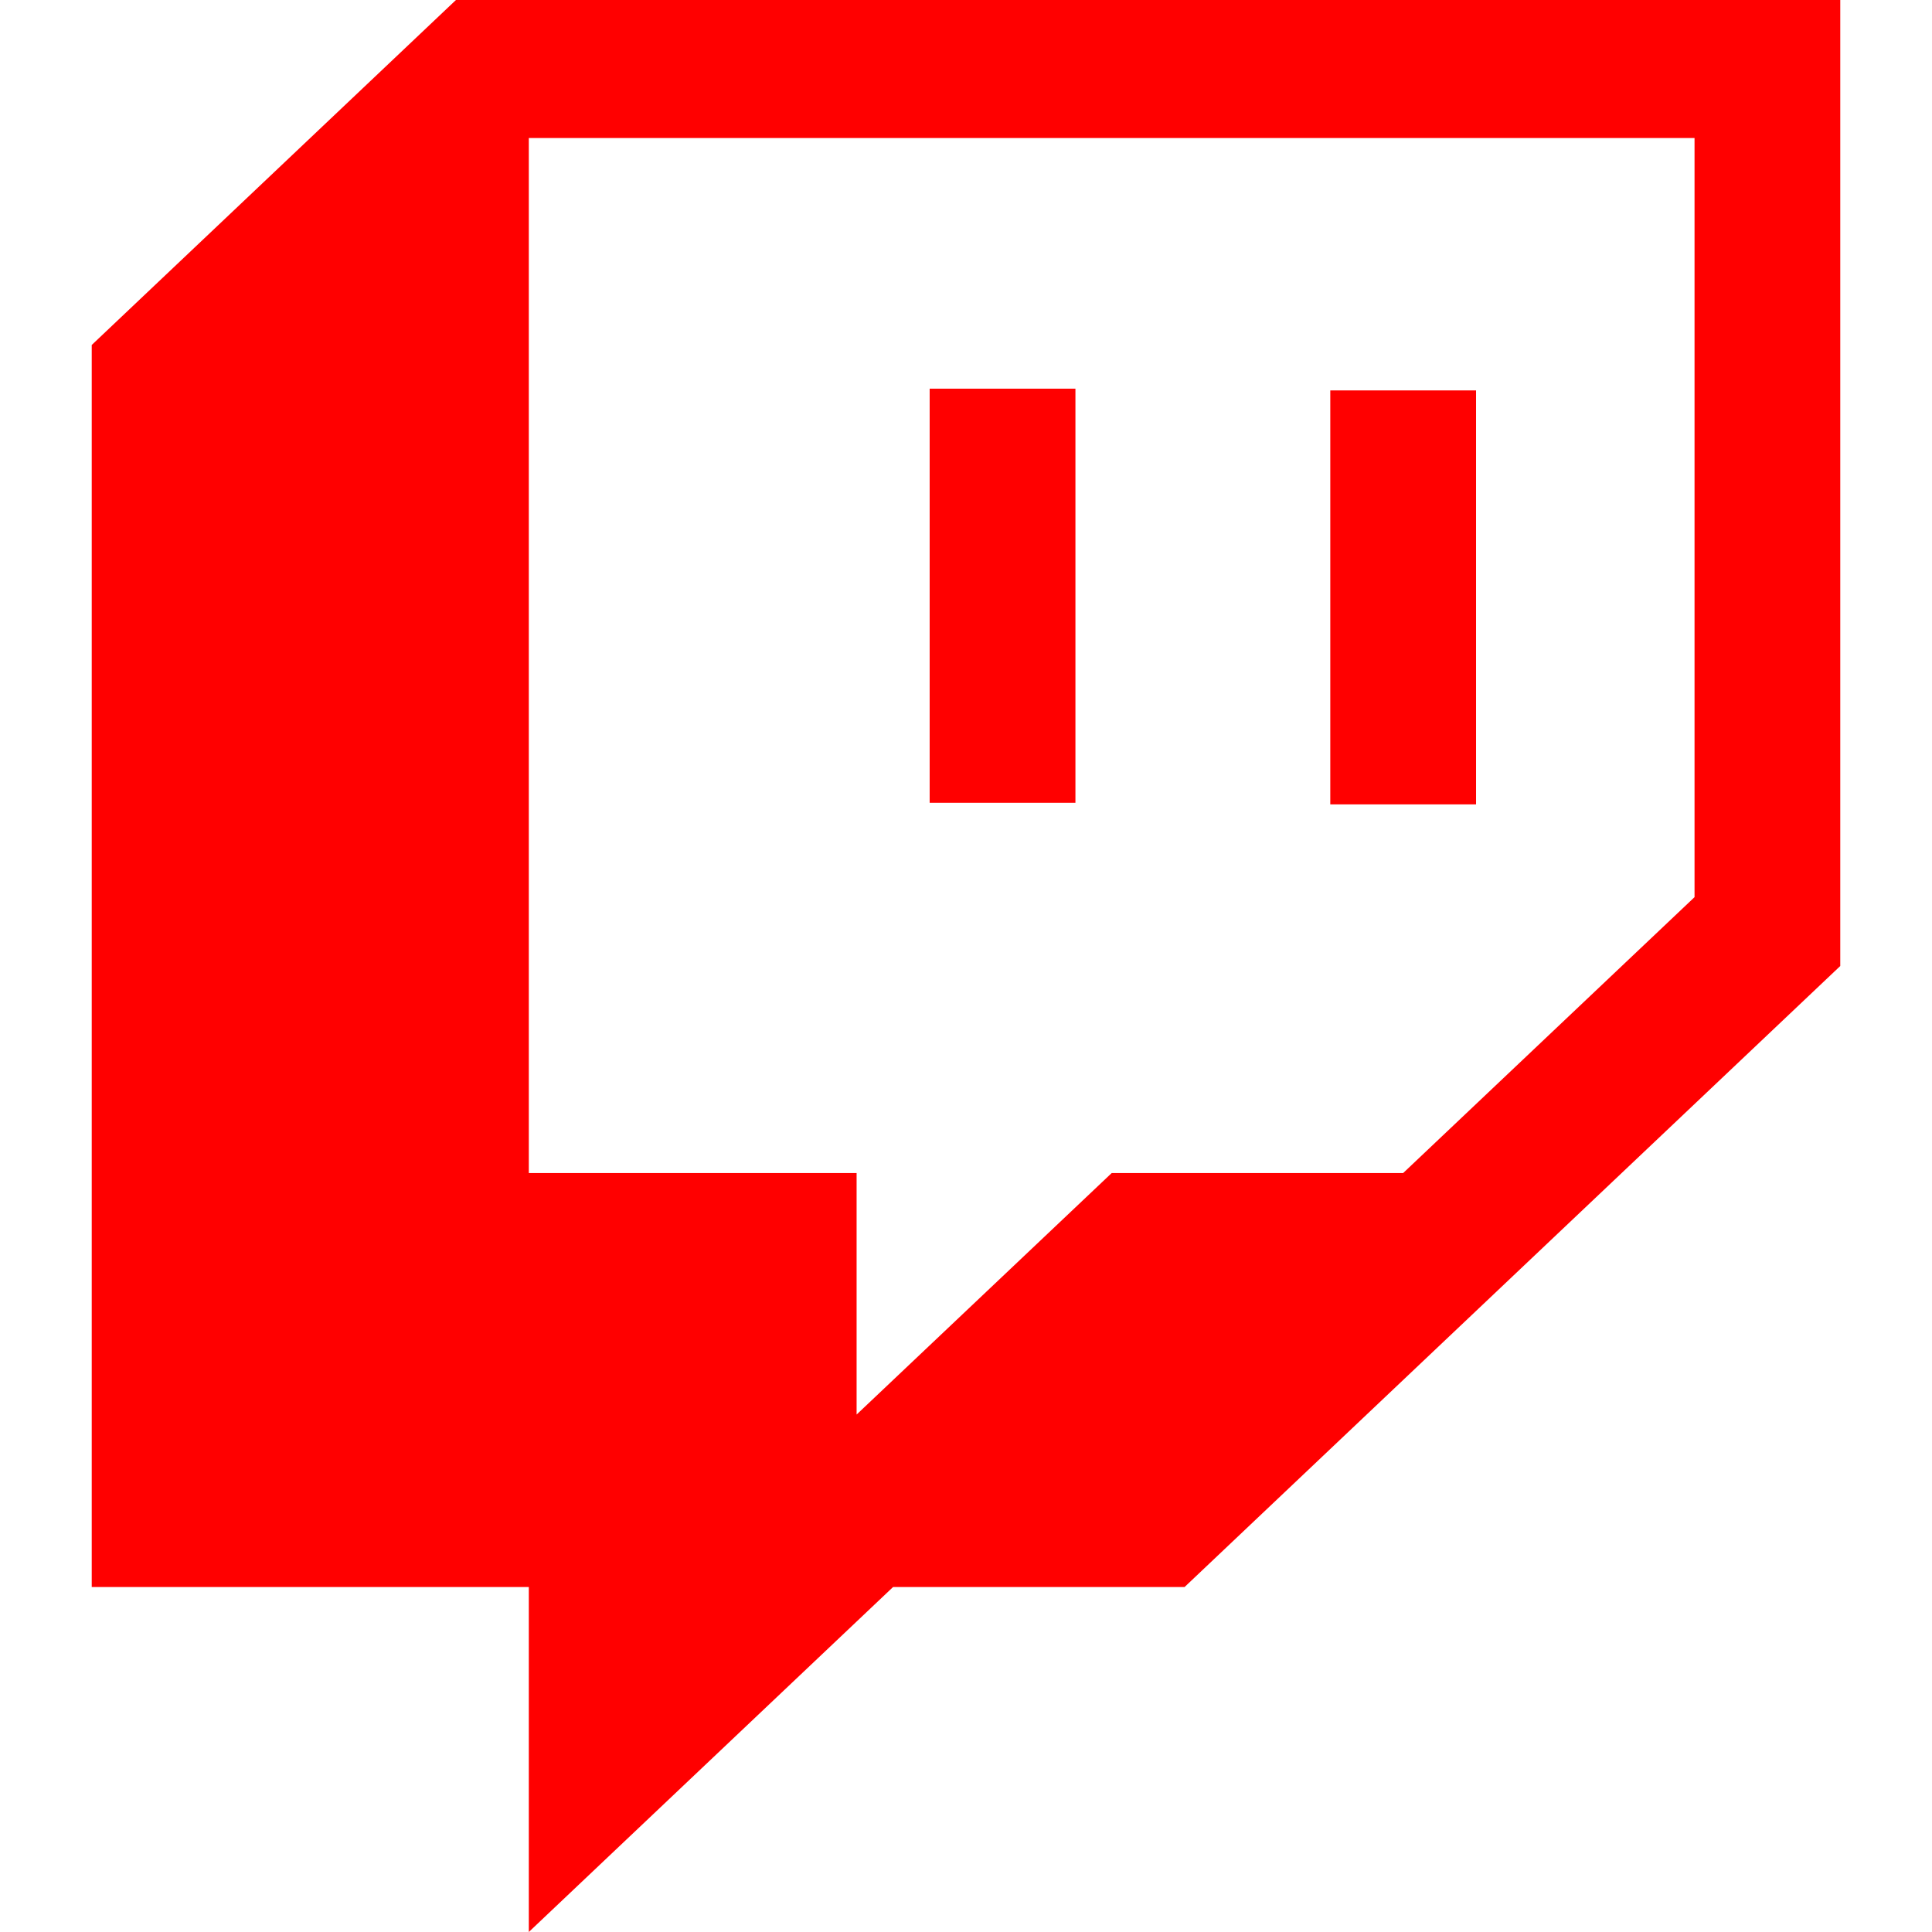
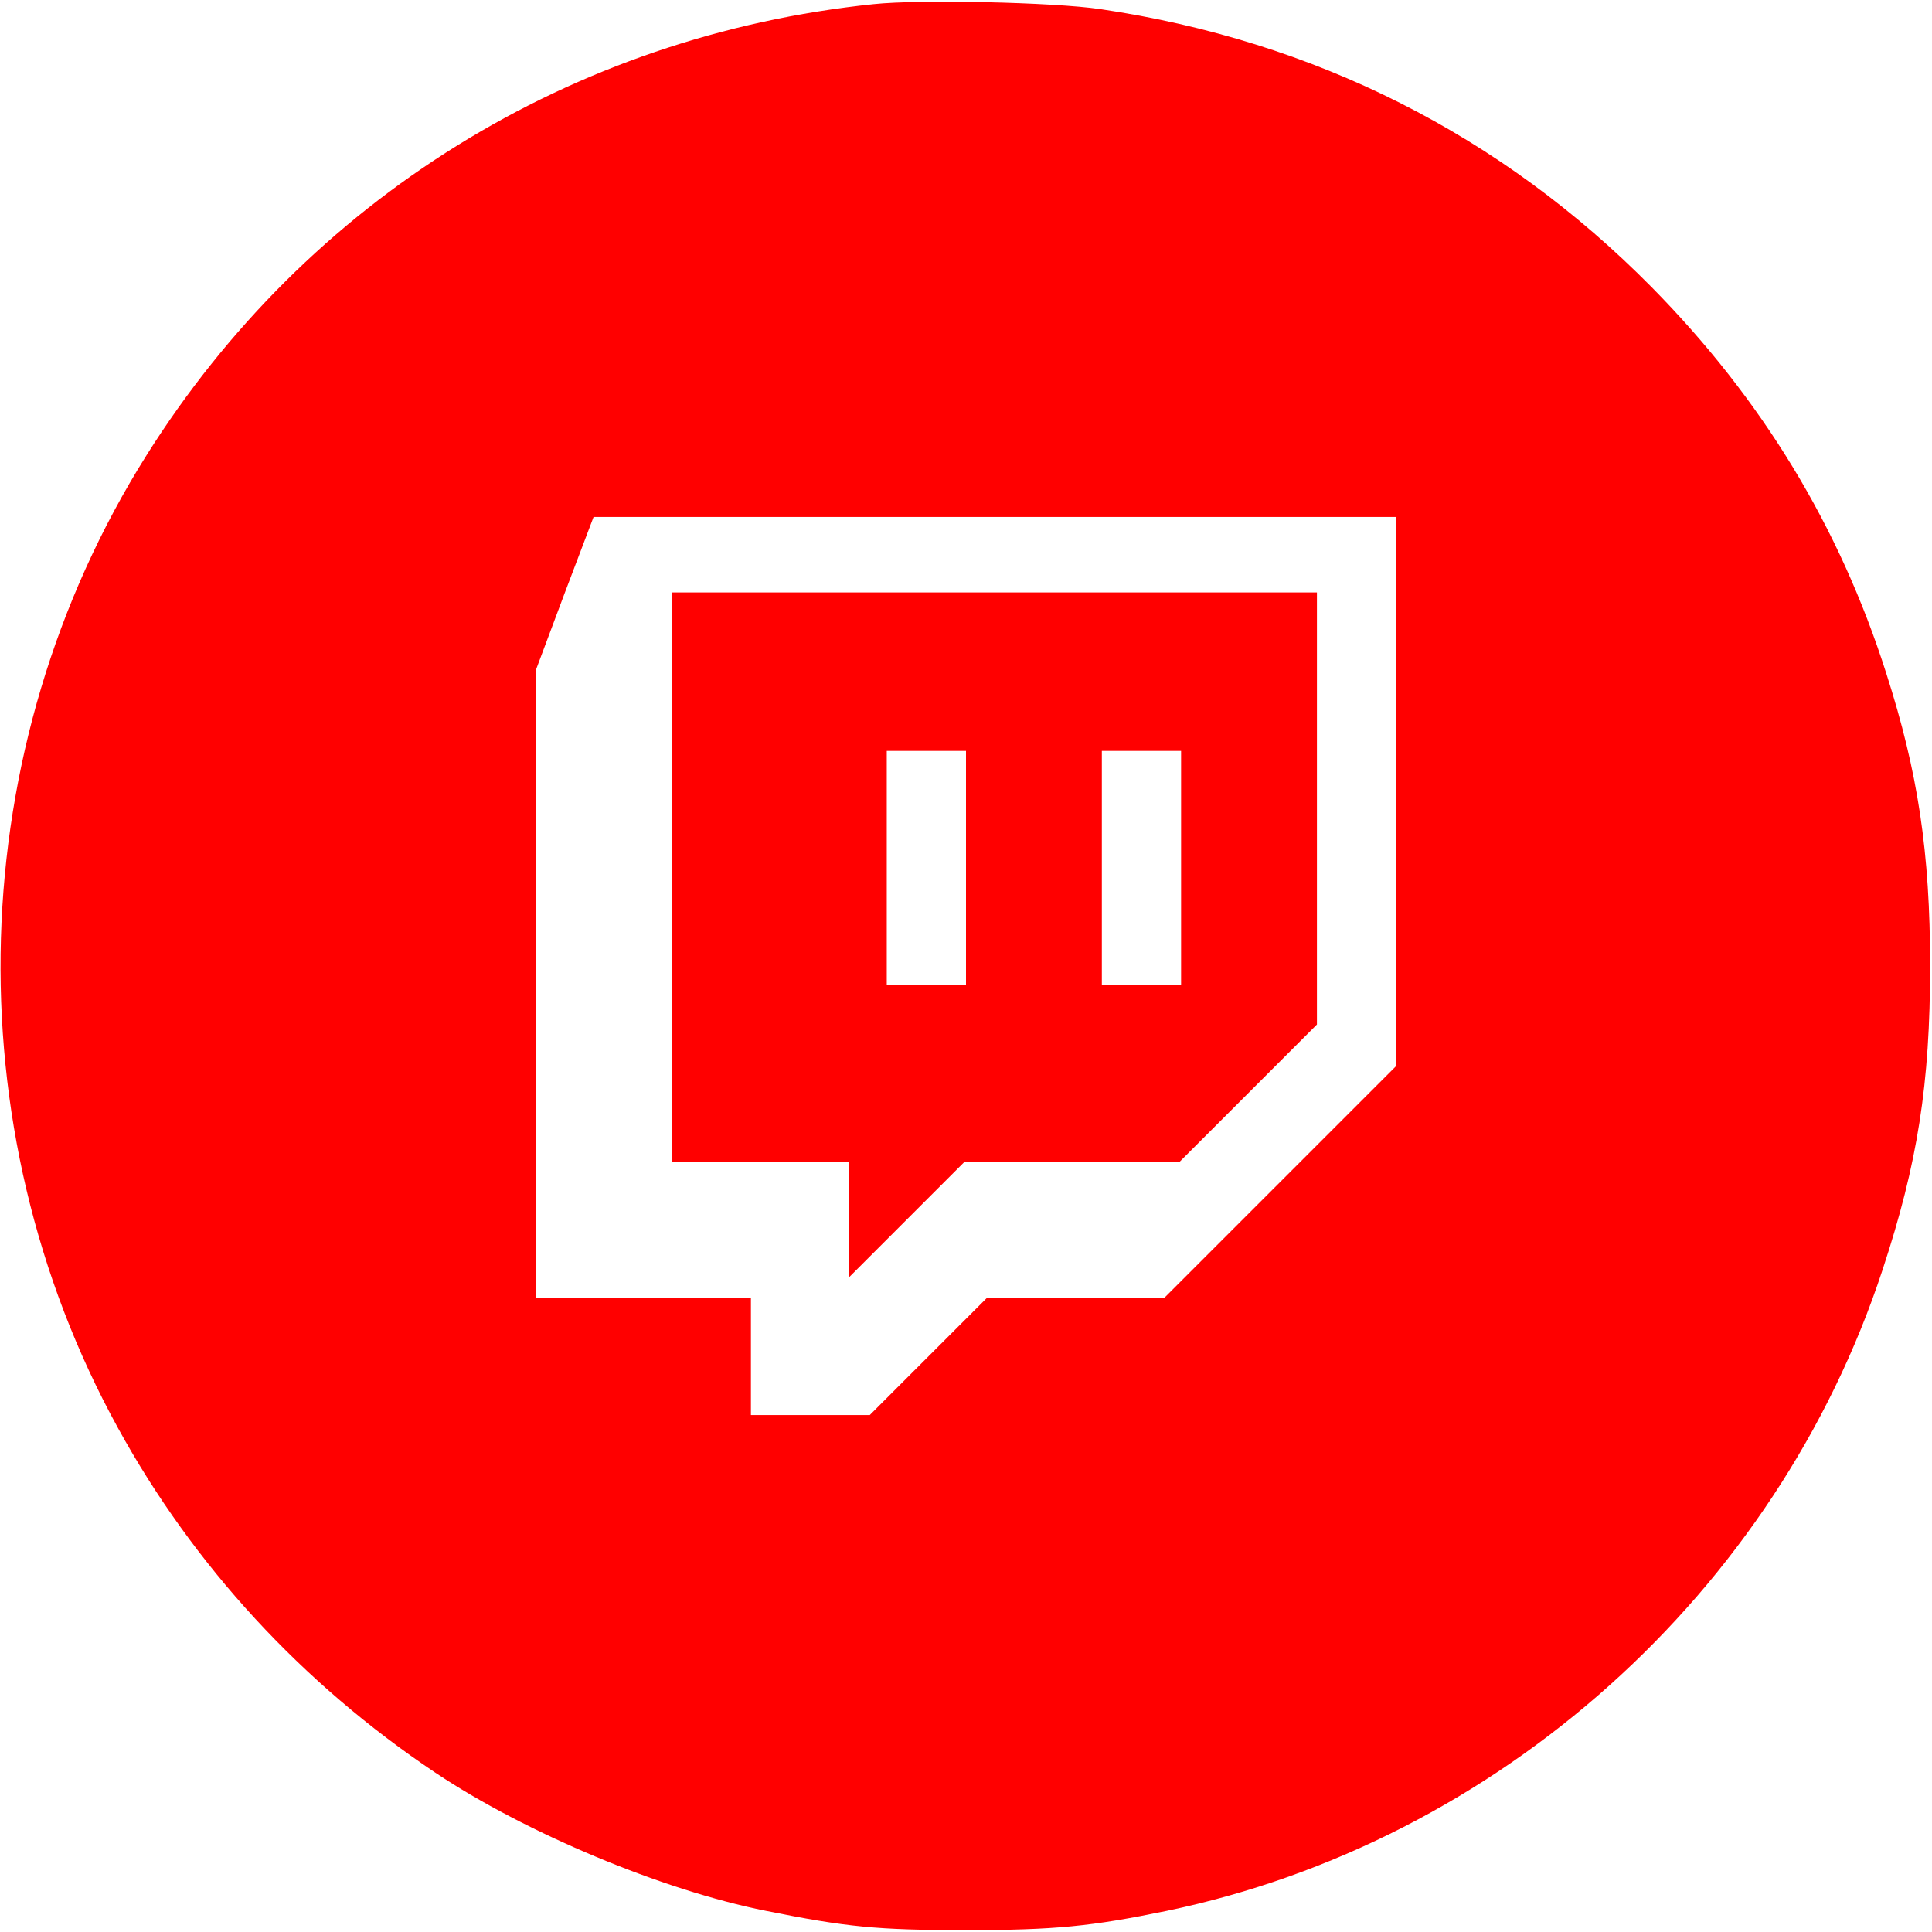
- <svg xmlns="http://www.w3.org/2000/svg" height="1em" viewBox="0 0 512 512">
-   <style>svg{fill:#ff0000}</style>
-   <path d="M391.17,103.47H352.54v109.7h38.63ZM285,103H246.37V212.75H285ZM120.83,0,24.31,91.42V420.58H140.14V512l96.53-91.42h77.25L487.69,256V0ZM449.07,237.75l-77.22,73.12H294.61l-67.6,64v-64H140.14V36.58H449.07Z" />
+ <svg xmlns="http://www.w3.org/2000/svg" version="1.0" width="512pt" height="512pt" viewBox="0 0 512 512" preserveAspectRatio="xMidYMid meet">
+   <g transform="translate(0,512) scale(0.1,-0.1)" fill="#ff0000" stroke="none">
+     <path d="M2315 5109 c-800 -83 -1501 -518 -1927 -1196 -487 -774 -516 -1777 -75 -2578 200 -364 487 -676 841 -913 238 -159 600 -311 876 -366 214 -43 295 -51 530 -51 236 0 333 10 532 51 879 183 1616 843 1897 1699 93 282 126 493 126 805 0 301 -32 513 -116 775 -124 390 -330 728 -622 1024 -399 404 -893 653 -1462 737 -123 18 -478 26 -600 13z m1385 -2086 l0 -728 -307 -307 -308 -308 -235 0 -235 0 -155 -155 -155 -155 -157 0 -158 0 0 155 0 155 -285 0 -285 0 0 832 0 832 76 203 77 203 1063 0 1064 0 0 -727z" />
+     <path d="M1780 2795 l0 -755 235 0 235 0 0 -152 0 -153 153 153 152 152 285 0 285 0 183 183 182 182 0 573 0 572 -855 0 -855 0 0 -755z m780 25 l0 -310 -105 0 -105 0 0 310 0 310 105 0 105 0 0 -310z m570 0 l0 -310 -105 0 -105 0 0 310 0 310 105 0 105 0 0 -310z" />
+   </g>
</svg>
